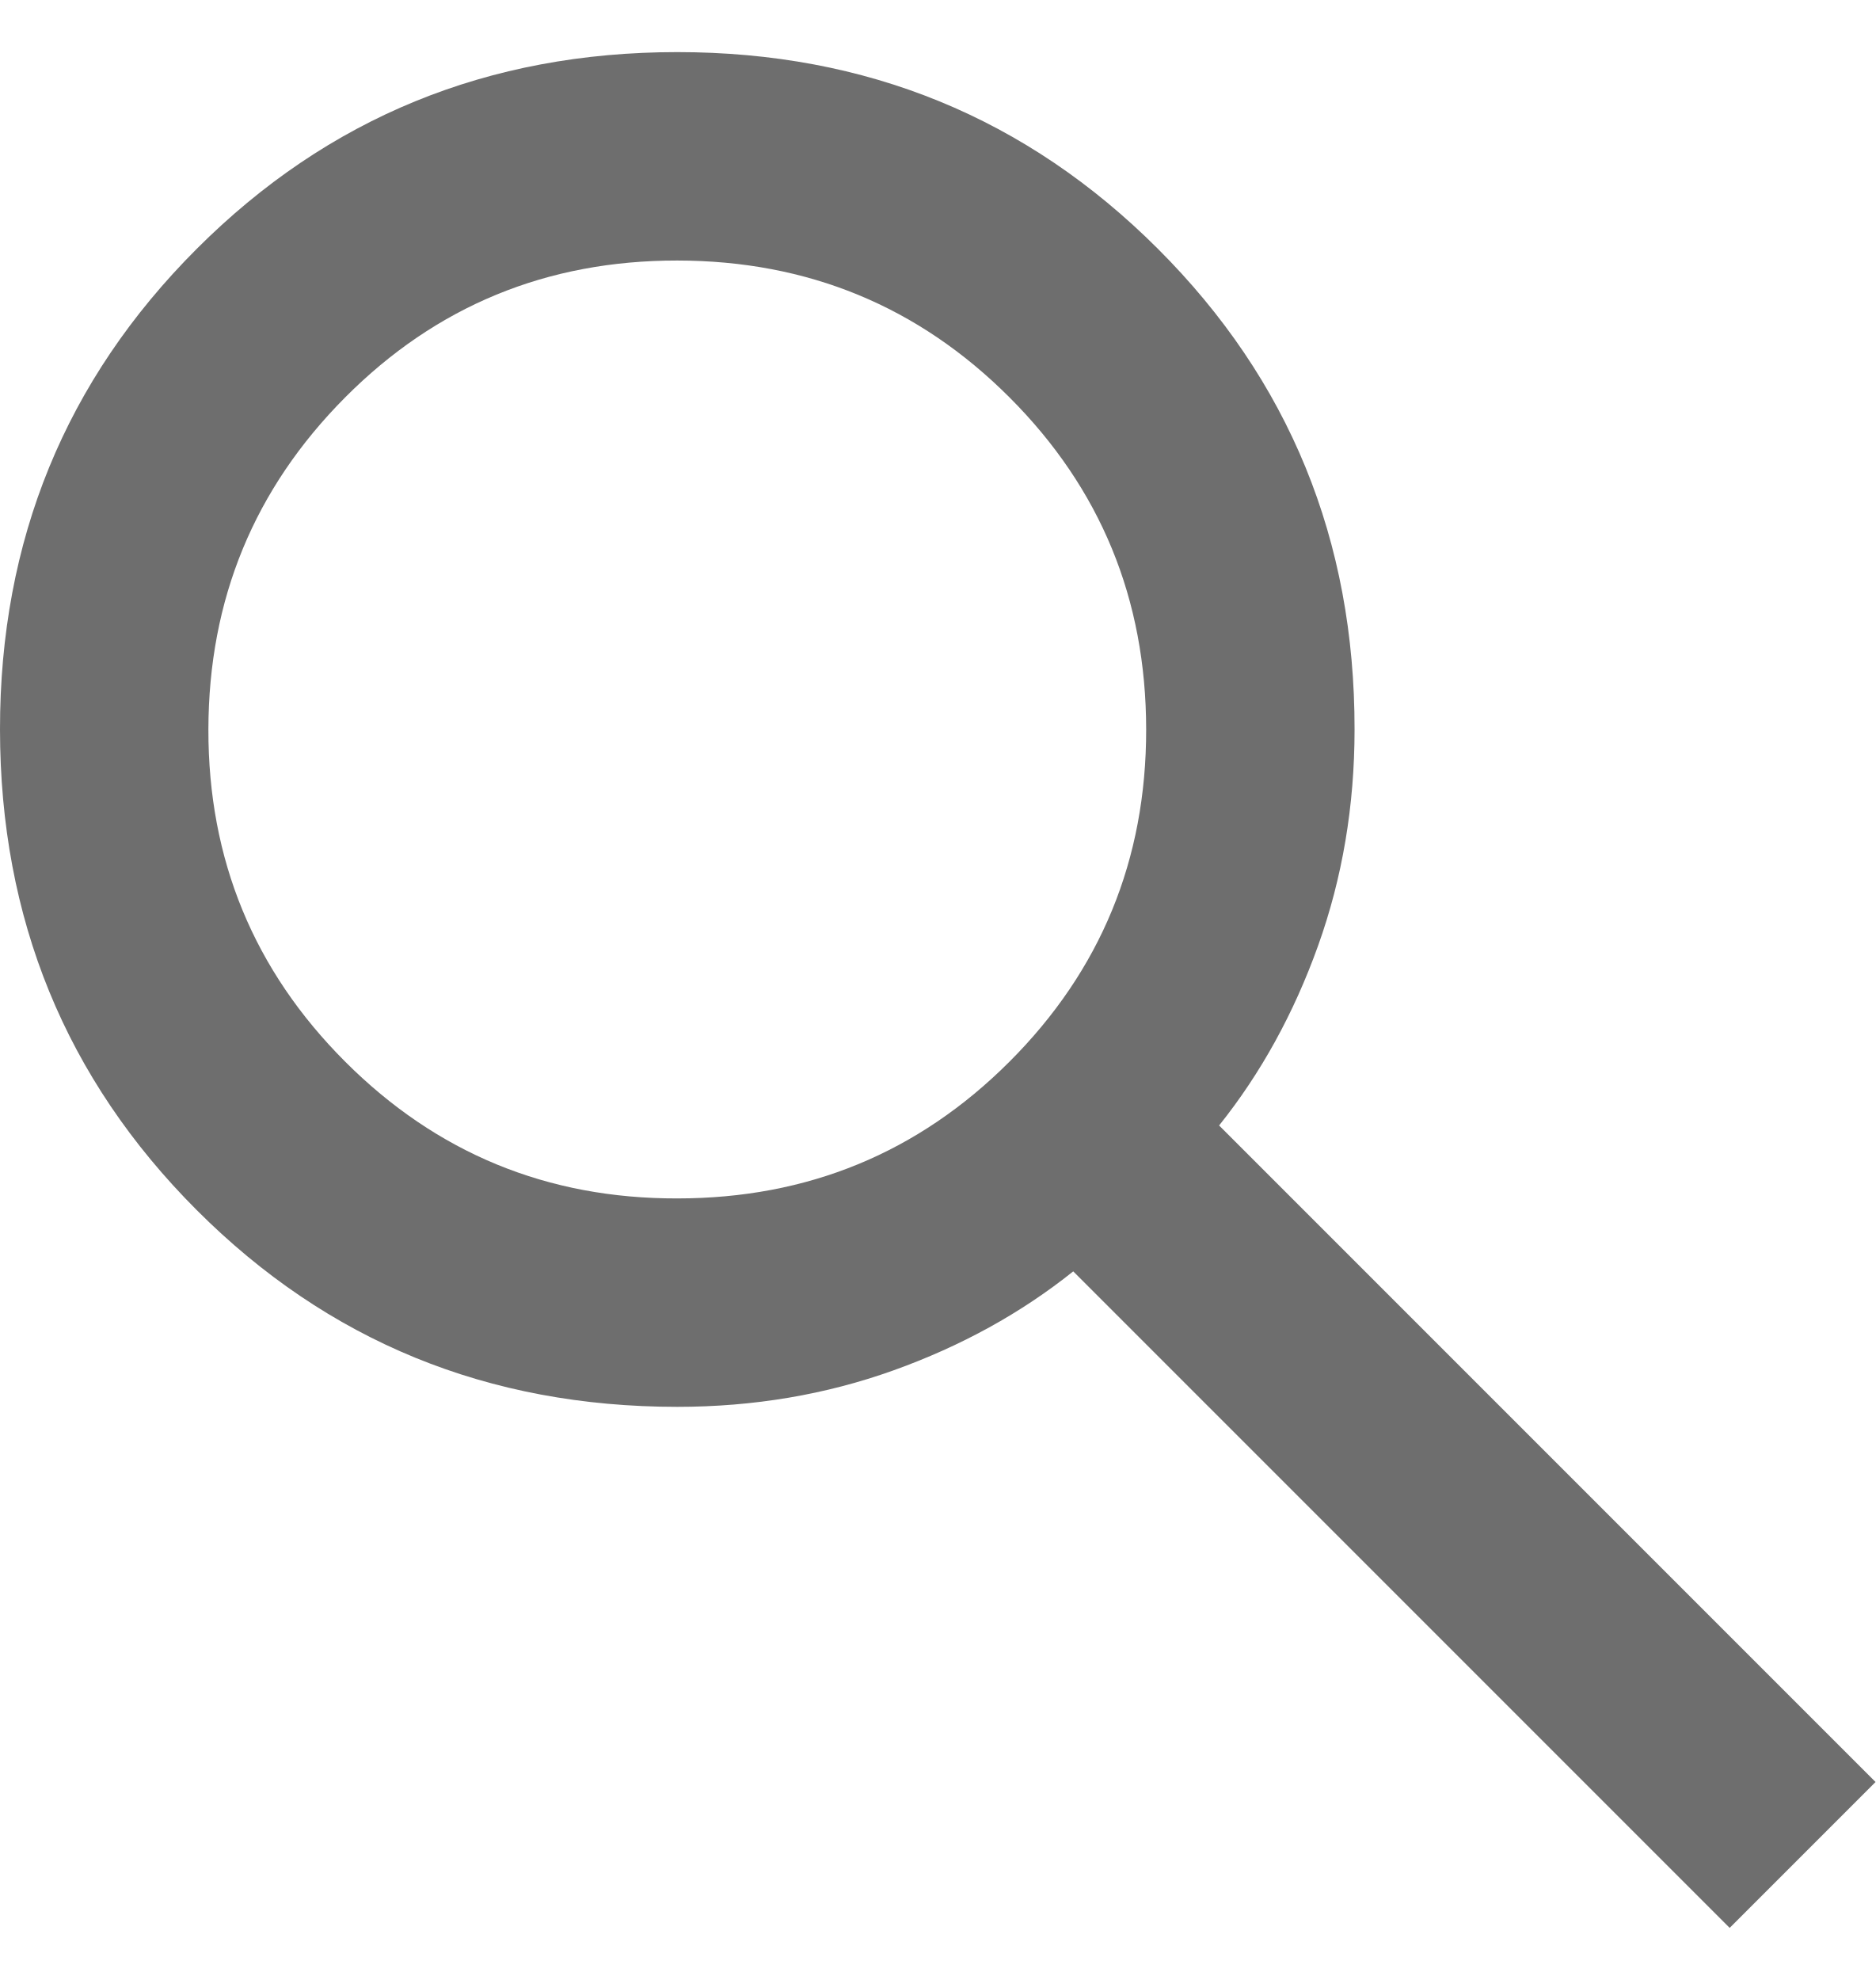
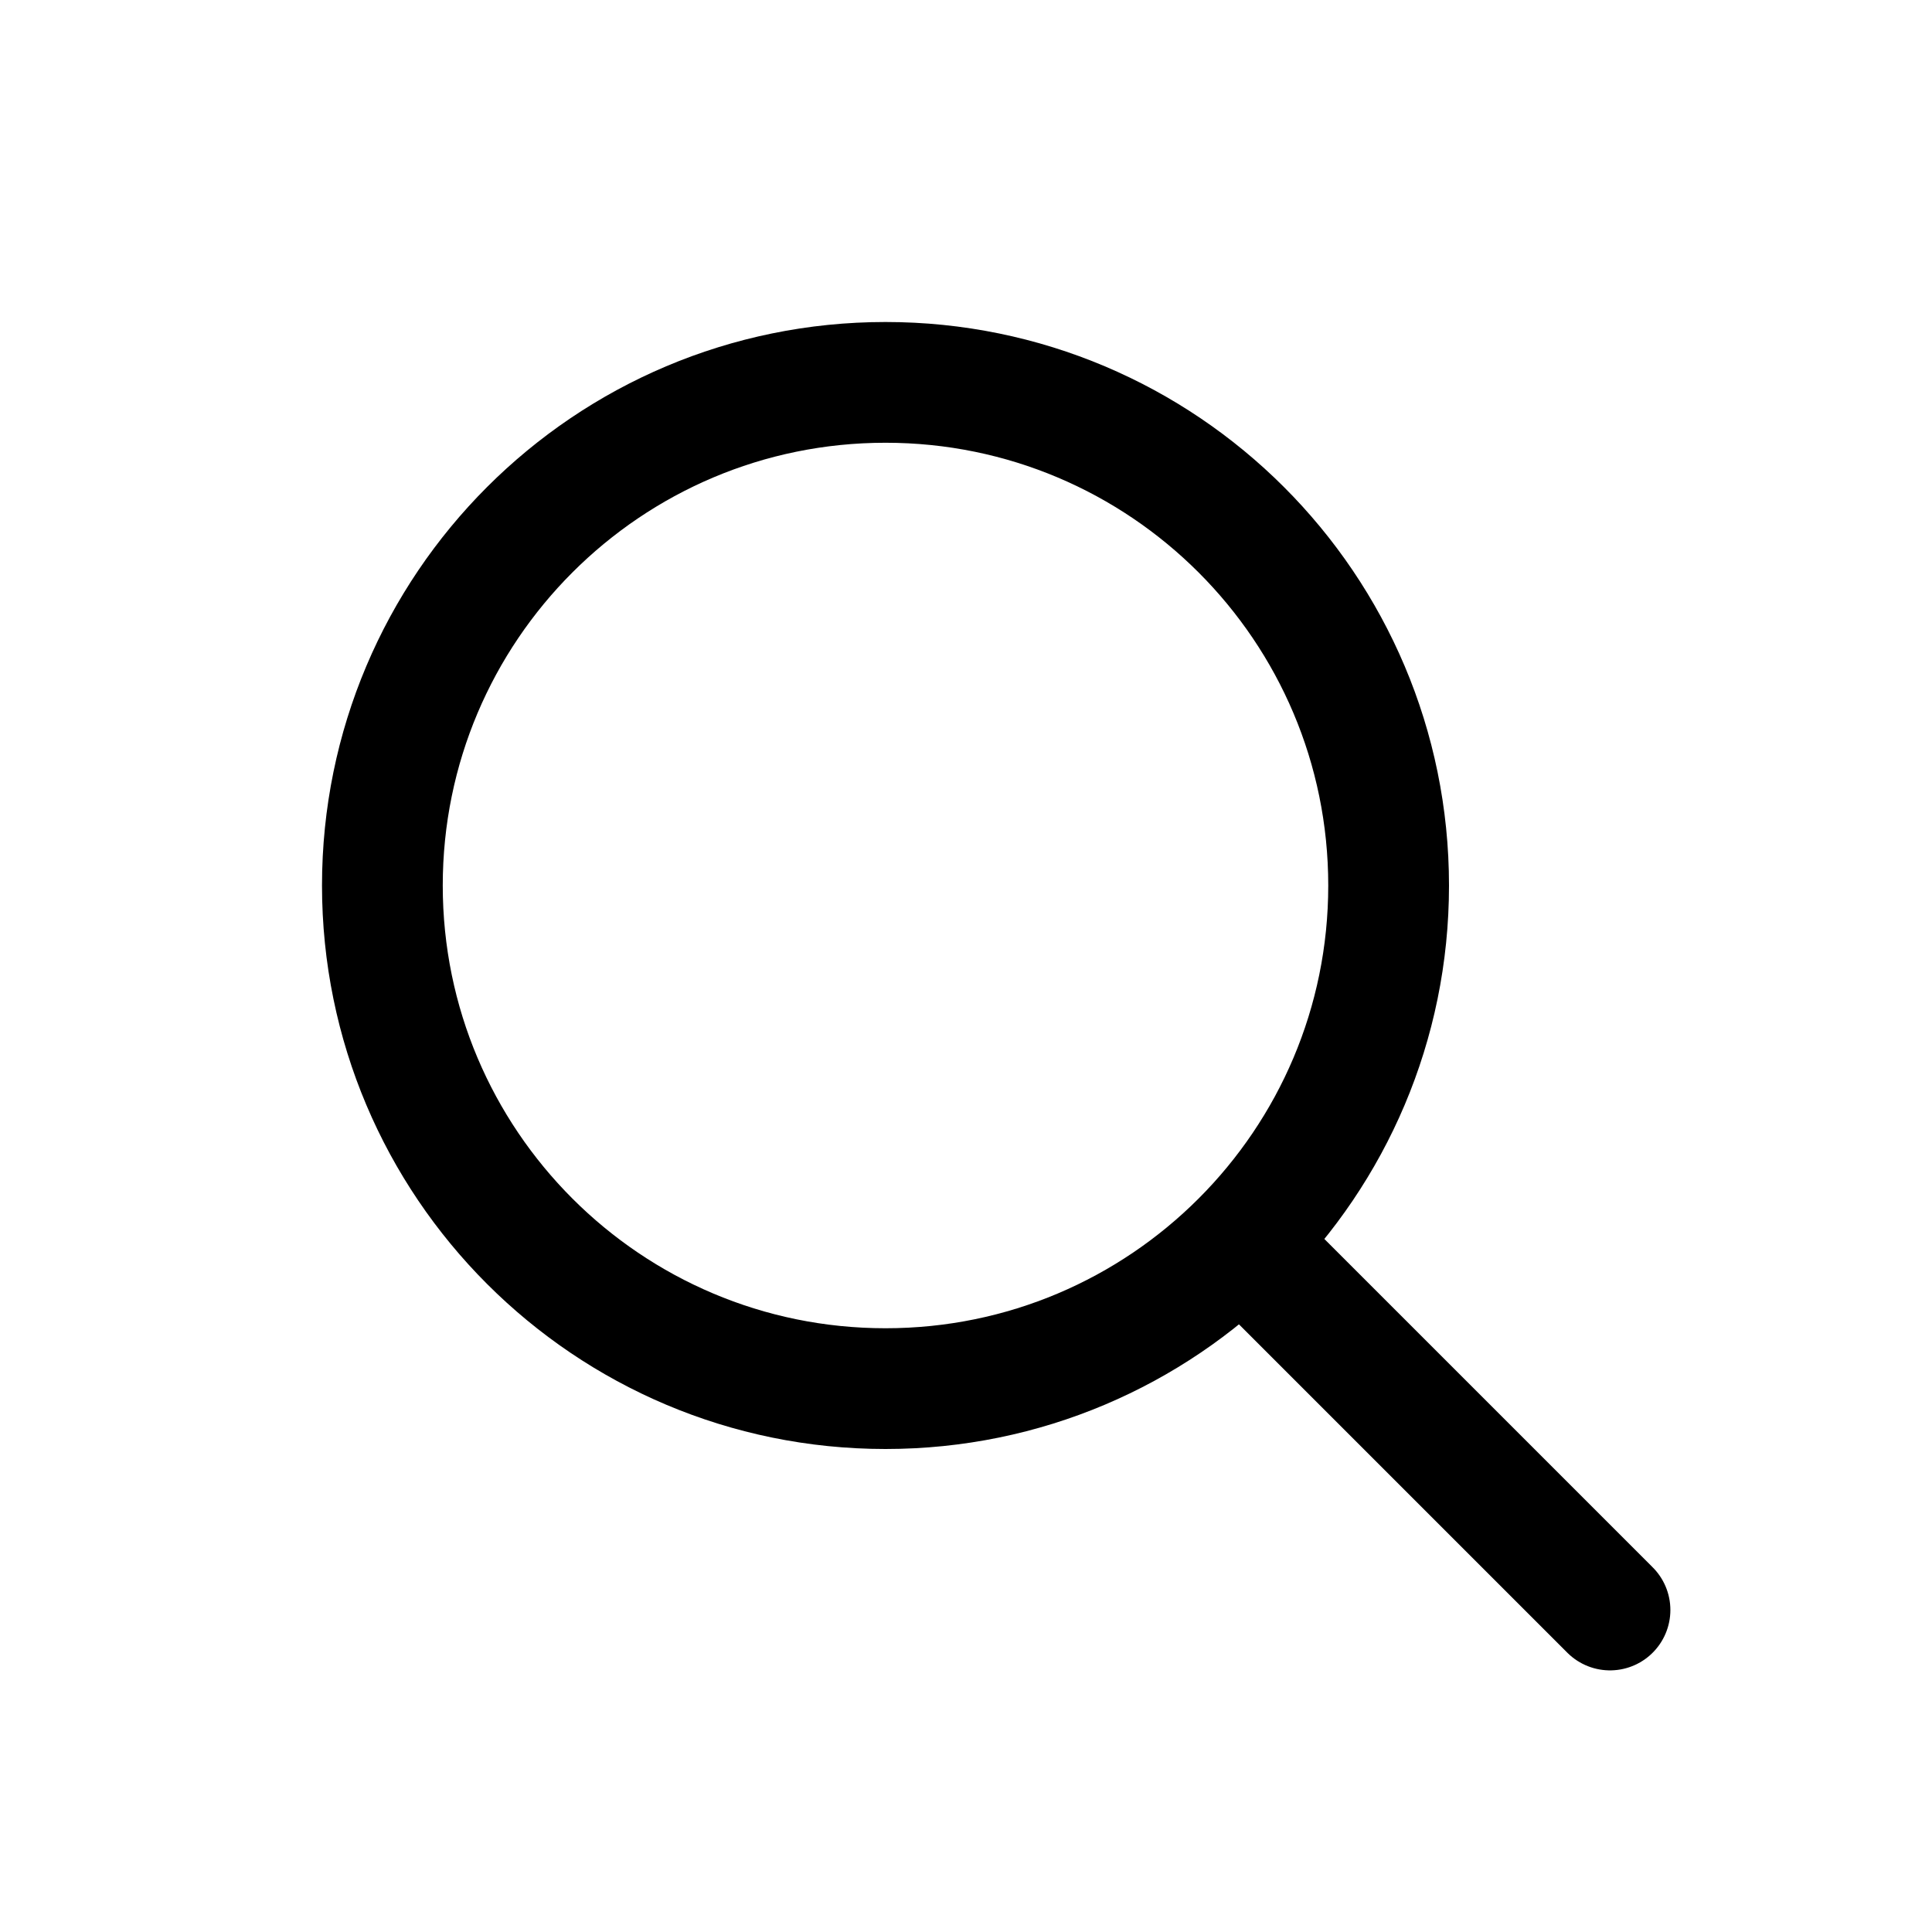
- <svg xmlns="http://www.w3.org/2000/svg" width="18" height="19" viewBox="0 0 18 19" fill="none">
-   <path d="M16.6 18.5L10.3 12.2C9.8 12.6 9.225 12.917 8.575 13.15C7.925 13.383 7.233 13.5 6.5 13.5C4.683 13.5 3.146 12.871 1.888 11.612C0.63 10.353 0.001 8.816 5.29101e-07 7C-0.001 5.184 0.629 3.647 1.888 2.388C3.147 1.129 4.685 0.5 6.5 0.5C8.315 0.5 9.853 1.129 11.113 2.388C12.373 3.647 13.002 5.184 13 7C13 7.733 12.883 8.425 12.65 9.075C12.417 9.725 12.1 10.3 11.7 10.8L18 17.1L16.6 18.5ZM6.5 11.5C7.75 11.5 8.813 11.063 9.688 10.188C10.563 9.313 11.001 8.251 11 7C10.999 5.749 10.562 4.687 9.688 3.813C8.814 2.939 7.751 2.501 6.5 2.5C5.249 2.499 4.186 2.936 3.313 3.813C2.44 4.69 2.002 5.752 2 7C1.998 8.248 2.436 9.311 3.313 10.188C4.19 11.065 5.253 11.503 6.5 11.5Z" fill="#6E6E6E" />
+ <svg xmlns="http://www.w3.org/2000/svg" width="24" height="24" viewBox="0 0 24 24" fill="none">
+   <circle cx="11" cy="11" r="6.25" stroke="#000000" stroke-width="1.5" />
+   <path d="M15.75 15.75L20 20" stroke="#000000" stroke-width="1.5" stroke-linecap="round" />
</svg>
